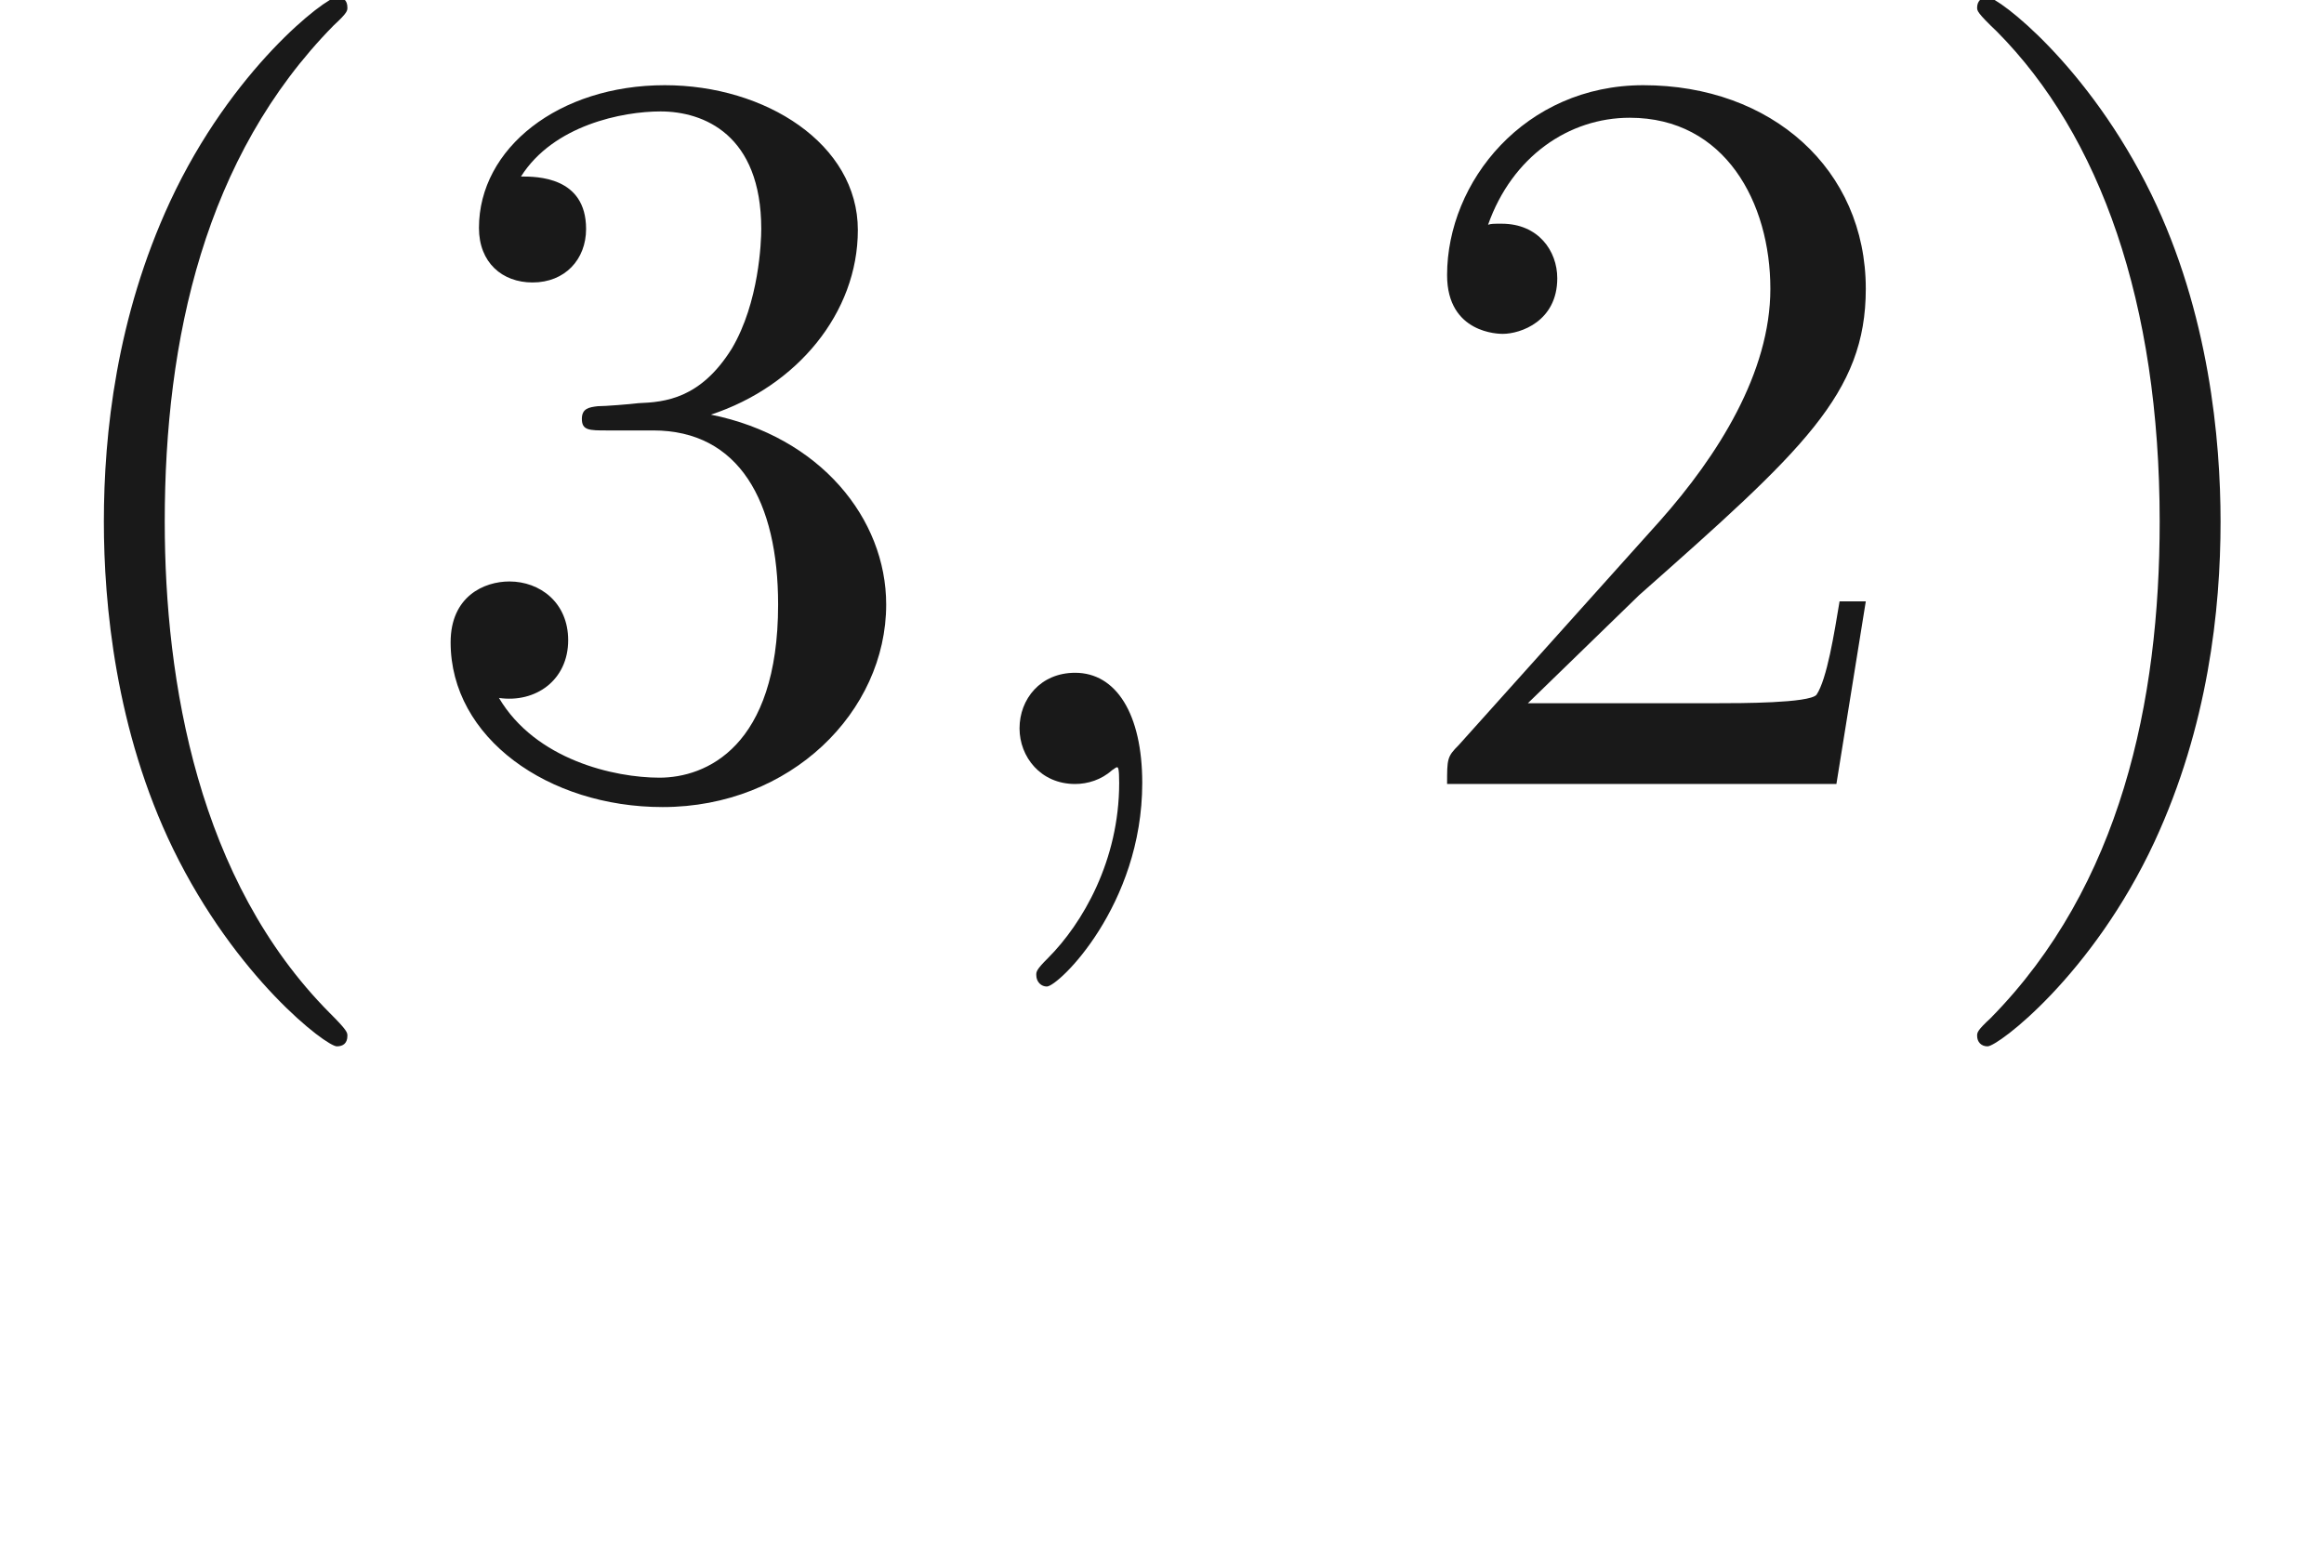
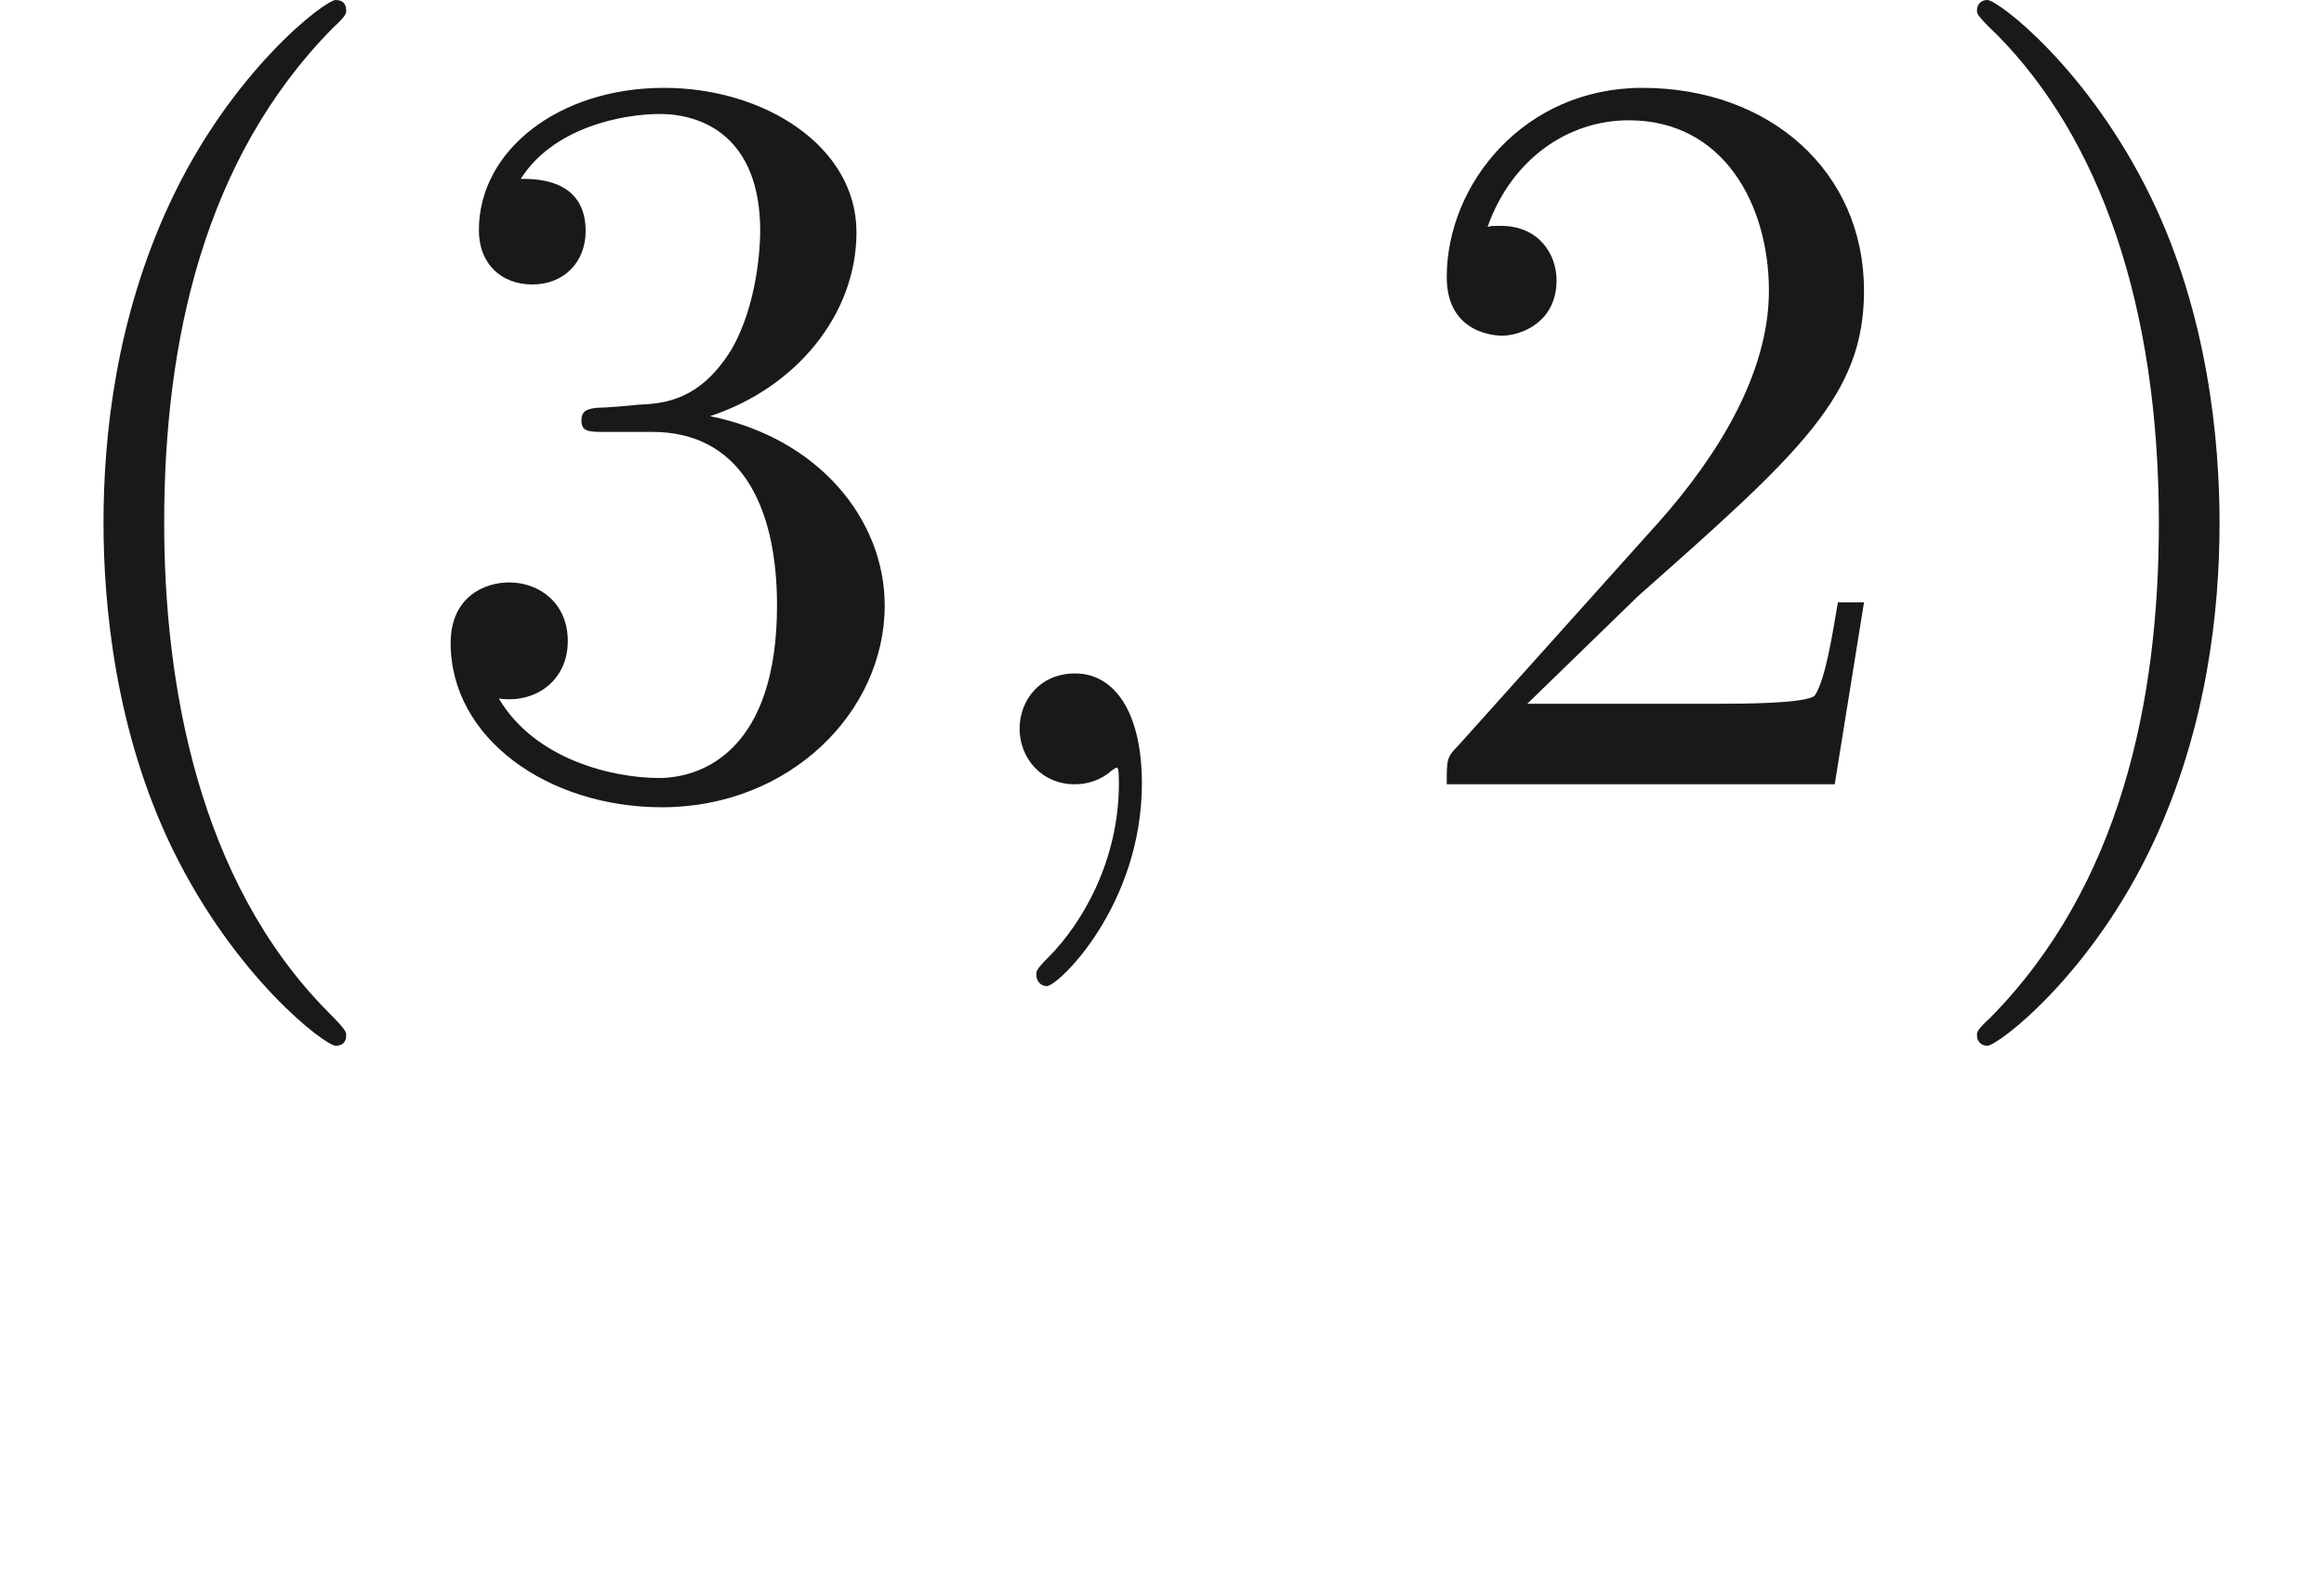
- <svg xmlns="http://www.w3.org/2000/svg" xmlns:ns1="http://github.com/leegao/readme2tex/" xmlns:xlink="http://www.w3.org/1999/xlink" height="14.888pt" ns1:offset="2.48132" version="1.1" viewBox="-52.093 -69.481 22.063 14.888" width="22.063pt">
+ <svg xmlns="http://www.w3.org/2000/svg" xmlns:ns1="http://github.com/leegao/readme2tex/" xmlns:xlink="http://www.w3.org/1999/xlink" height="14.944pt" ns1:offset="2.49066" version="1.1" viewBox="-52.075 -69.509 22.139 14.944" width="22.139pt">
  <defs>
-     <path d="M2.022 -0.01C2.022 -0.667 1.773 -1.056 1.385 -1.056C1.056 -1.056 0.857 -0.807 0.857 -0.528C0.857 -0.259 1.056 0 1.385 0C1.504 0 1.634 -0.04 1.734 -0.13C1.763 -0.149 1.773 -0.159 1.783 -0.159S1.803 -0.149 1.803 -0.01C1.803 0.727 1.455 1.325 1.126 1.654C1.016 1.763 1.016 1.783 1.016 1.813C1.016 1.883 1.066 1.923 1.116 1.923C1.225 1.923 2.022 1.156 2.022 -0.01Z" id="g0-59" />
-     <path d="M3.298 2.391C3.298 2.361 3.298 2.341 3.128 2.172C1.883 0.917 1.564 -0.966 1.564 -2.491C1.564 -4.224 1.943 -5.958 3.168 -7.203C3.298 -7.323 3.298 -7.342 3.298 -7.372C3.298 -7.442 3.258 -7.472 3.198 -7.472C3.098 -7.472 2.202 -6.795 1.614 -5.529C1.106 -4.433 0.986 -3.328 0.986 -2.491C0.986 -1.714 1.096 -0.508 1.644 0.618C2.242 1.843 3.098 2.491 3.198 2.491C3.258 2.491 3.298 2.461 3.298 2.391Z" id="g1-40" />
-     <path d="M2.879 -2.491C2.879 -3.268 2.77 -4.473 2.222 -5.599C1.624 -6.824 0.767 -7.472 0.667 -7.472C0.608 -7.472 0.568 -7.432 0.568 -7.372C0.568 -7.342 0.568 -7.323 0.757 -7.143C1.734 -6.157 2.301 -4.573 2.301 -2.491C2.301 -0.787 1.933 0.966 0.697 2.222C0.568 2.341 0.568 2.361 0.568 2.391C0.568 2.451 0.608 2.491 0.667 2.491C0.767 2.491 1.664 1.813 2.252 0.548C2.76 -0.548 2.879 -1.654 2.879 -2.491Z" id="g1-41" />
-     <path d="M1.265 -0.767L2.321 -1.793C3.875 -3.168 4.473 -3.706 4.473 -4.702C4.473 -5.838 3.577 -6.635 2.361 -6.635C1.235 -6.635 0.498 -5.719 0.498 -4.832C0.498 -4.274 0.996 -4.274 1.026 -4.274C1.196 -4.274 1.544 -4.394 1.544 -4.802C1.544 -5.061 1.365 -5.32 1.016 -5.32C0.936 -5.32 0.917 -5.32 0.887 -5.31C1.116 -5.958 1.654 -6.326 2.232 -6.326C3.138 -6.326 3.567 -5.519 3.567 -4.702C3.567 -3.905 3.068 -3.118 2.521 -2.501L0.608 -0.369C0.498 -0.259 0.498 -0.239 0.498 0H4.194L4.473 -1.734H4.224C4.174 -1.435 4.105 -0.996 4.005 -0.847C3.935 -0.767 3.278 -0.767 3.059 -0.767H1.265Z" id="g1-50" />
-     <path d="M2.889 -3.507C3.706 -3.776 4.284 -4.473 4.284 -5.26C4.284 -6.077 3.407 -6.635 2.451 -6.635C1.445 -6.635 0.687 -6.037 0.687 -5.28C0.687 -4.951 0.907 -4.762 1.196 -4.762C1.504 -4.762 1.704 -4.981 1.704 -5.27C1.704 -5.768 1.235 -5.768 1.086 -5.768C1.395 -6.257 2.052 -6.386 2.411 -6.386C2.819 -6.386 3.367 -6.167 3.367 -5.27C3.367 -5.151 3.347 -4.573 3.088 -4.135C2.79 -3.656 2.451 -3.626 2.202 -3.616C2.122 -3.606 1.883 -3.587 1.813 -3.587C1.734 -3.577 1.664 -3.567 1.664 -3.467C1.664 -3.357 1.734 -3.357 1.903 -3.357H2.341C3.158 -3.357 3.527 -2.68 3.527 -1.704C3.527 -0.349 2.839 -0.06 2.401 -0.06C1.973 -0.06 1.225 -0.229 0.877 -0.817C1.225 -0.767 1.534 -0.986 1.534 -1.365C1.534 -1.724 1.265 -1.923 0.976 -1.923C0.737 -1.923 0.418 -1.783 0.418 -1.345C0.418 -0.438 1.345 0.219 2.431 0.219C3.646 0.219 4.553 -0.687 4.553 -1.704C4.553 -2.521 3.925 -3.298 2.889 -3.507Z" id="g1-51" />
-     <path d="M3.318 -0.757C3.357 -0.359 3.626 0.06 4.095 0.06C4.304 0.06 4.912 -0.08 4.912 -0.887V-1.445H4.663V-0.887C4.663 -0.309 4.413 -0.249 4.304 -0.249C3.975 -0.249 3.935 -0.697 3.935 -0.747V-2.74C3.935 -3.158 3.935 -3.547 3.577 -3.915C3.188 -4.304 2.69 -4.463 2.212 -4.463C1.395 -4.463 0.707 -3.995 0.707 -3.337C0.707 -3.039 0.907 -2.869 1.166 -2.869C1.445 -2.869 1.624 -3.068 1.624 -3.328C1.624 -3.447 1.574 -3.776 1.116 -3.786C1.385 -4.135 1.873 -4.244 2.192 -4.244C2.68 -4.244 3.248 -3.856 3.248 -2.969V-2.6C2.74 -2.57 2.042 -2.54 1.415 -2.242C0.667 -1.903 0.418 -1.385 0.418 -0.946C0.418 -0.139 1.385 0.11 2.012 0.11C2.67 0.11 3.128 -0.289 3.318 -0.757ZM3.248 -2.391V-1.395C3.248 -0.448 2.531 -0.11 2.082 -0.11C1.594 -0.11 1.186 -0.458 1.186 -0.956C1.186 -1.504 1.604 -2.331 3.248 -2.391Z" id="g1-97" />
+     <path d="M2.022-.01C2.022-.667 1.773-1.056 1.385-1.056C1.056-1.056 .857-.807 .857-.528C.857-.259 1.056 0 1.385 0C1.504 0 1.634-.04 1.733-.13C1.763-.149 1.773-.159 1.783-.159S1.803-.149 1.803-.01C1.803 .727 1.455 1.325 1.126 1.654C1.016 1.763 1.016 1.783 1.016 1.813C1.016 1.883 1.066 1.923 1.116 1.923C1.225 1.923 2.022 1.156 2.022-.01Z" id="g0-59" />
+     <path d="M3.298 2.391C3.298 2.361 3.298 2.341 3.128 2.172C1.883 .917 1.564-.966 1.564-2.491C1.564-4.224 1.943-5.958 3.168-7.203C3.298-7.323 3.298-7.342 3.298-7.372C3.298-7.442 3.258-7.472 3.198-7.472C3.098-7.472 2.202-6.795 1.614-5.529C1.106-4.433 .986-3.328 .986-2.491C.986-1.714 1.096-.508 1.644 .618C2.242 1.843 3.098 2.491 3.198 2.491C3.258 2.491 3.298 2.461 3.298 2.391Z" id="g1-40" />
+     <path d="M2.879-2.491C2.879-3.268 2.77-4.473 2.222-5.599C1.624-6.824 .767-7.472 .667-7.472C.608-7.472 .568-7.432 .568-7.372C.568-7.342 .568-7.323 .757-7.143C1.733-6.157 2.301-4.573 2.301-2.491C2.301-.787 1.933 .966 .697 2.222C.568 2.341 .568 2.361 .568 2.391C.568 2.451 .608 2.491 .667 2.491C.767 2.491 1.664 1.813 2.252 .548C2.76-.548 2.879-1.654 2.879-2.491Z" id="g1-41" />
+     <path d="M1.265-.767L2.321-1.793C3.875-3.168 4.473-3.706 4.473-4.702C4.473-5.838 3.577-6.635 2.361-6.635C1.235-6.635 .498-5.719 .498-4.832C.498-4.274 .996-4.274 1.026-4.274C1.196-4.274 1.544-4.394 1.544-4.802C1.544-5.061 1.365-5.32 1.016-5.32C.936-5.32 .917-5.32 .887-5.31C1.116-5.958 1.654-6.326 2.232-6.326C3.138-6.326 3.567-5.519 3.567-4.702C3.567-3.905 3.068-3.118 2.521-2.501L.608-.369C.498-.259 .498-.239 .498 0H4.194L4.473-1.733H4.224C4.174-1.435 4.105-.996 4.005-.847C3.935-.767 3.278-.767 3.059-.767H1.265Z" id="g1-50" />
+     <path d="M2.889-3.507C3.706-3.776 4.284-4.473 4.284-5.26C4.284-6.077 3.407-6.635 2.451-6.635C1.445-6.635 .687-6.037 .687-5.28C.687-4.951 .907-4.762 1.196-4.762C1.504-4.762 1.704-4.981 1.704-5.27C1.704-5.768 1.235-5.768 1.086-5.768C1.395-6.257 2.052-6.386 2.411-6.386C2.819-6.386 3.367-6.167 3.367-5.27C3.367-5.151 3.347-4.573 3.088-4.134C2.79-3.656 2.451-3.626 2.202-3.616C2.122-3.606 1.883-3.587 1.813-3.587C1.733-3.577 1.664-3.567 1.664-3.467C1.664-3.357 1.733-3.357 1.903-3.357H2.341C3.158-3.357 3.527-2.68 3.527-1.704C3.527-.349 2.839-.06 2.401-.06C1.973-.06 1.225-.229 .877-.817C1.225-.767 1.534-.986 1.534-1.365C1.534-1.724 1.265-1.923 .976-1.923C.737-1.923 .418-1.783 .418-1.345C.418-.438 1.345 .219 2.431 .219C3.646 .219 4.553-.687 4.553-1.704C4.553-2.521 3.925-3.298 2.889-3.507Z" id="g1-51" />
+     <path d="M3.318-.757C3.357-.359 3.626 .06 4.095 .06C4.304 .06 4.912-.08 4.912-.887V-1.445H4.663V-.887C4.663-.309 4.413-.249 4.304-.249C3.975-.249 3.935-.697 3.935-.747V-2.74C3.935-3.158 3.935-3.547 3.577-3.915C3.188-4.304 2.69-4.463 2.212-4.463C1.395-4.463 .707-3.995 .707-3.337C.707-3.039 .907-2.869 1.166-2.869C1.445-2.869 1.624-3.068 1.624-3.328C1.624-3.447 1.574-3.776 1.116-3.786C1.385-4.134 1.873-4.244 2.192-4.244C2.68-4.244 3.248-3.856 3.248-2.969V-2.6C2.74-2.57 2.042-2.54 1.415-2.242C.667-1.903 .418-1.385 .418-.946C.418-.139 1.385 .11 2.012 .11C2.67 .11 3.128-.289 3.318-.757ZM3.248-2.391V-1.395C3.248-.448 2.531-.11 2.082-.11C1.594-.11 1.186-.458 1.186-.956C1.186-1.504 1.604-2.331 3.248-2.391Z" id="g1-97" />
  </defs>
  <g fill-opacity="0.9" id="page1">
-     <use x="-52.093" y="-62.037" xlink:href="#g1-40" />
-     <use x="-48.233" y="-62.037" xlink:href="#g1-51" />
-     <use x="-43.271" y="-62.037" xlink:href="#g0-59" />
-     <use x="-38.853" y="-62.037" xlink:href="#g1-50" />
-     <use x="-33.891" y="-62.037" xlink:href="#g1-41" />
+     <use x="-52.075" y="-62.037" xlink:href="#g1-40" />
+     <use x="-48.2" y="-62.037" xlink:href="#g1-51" />
+     <use x="-43.219" y="-62.037" xlink:href="#g0-59" />
+     <use x="-38.791" y="-62.037" xlink:href="#g1-50" />
+     <use x="-33.81" y="-62.037" xlink:href="#g1-41" />
  </g>
</svg>
